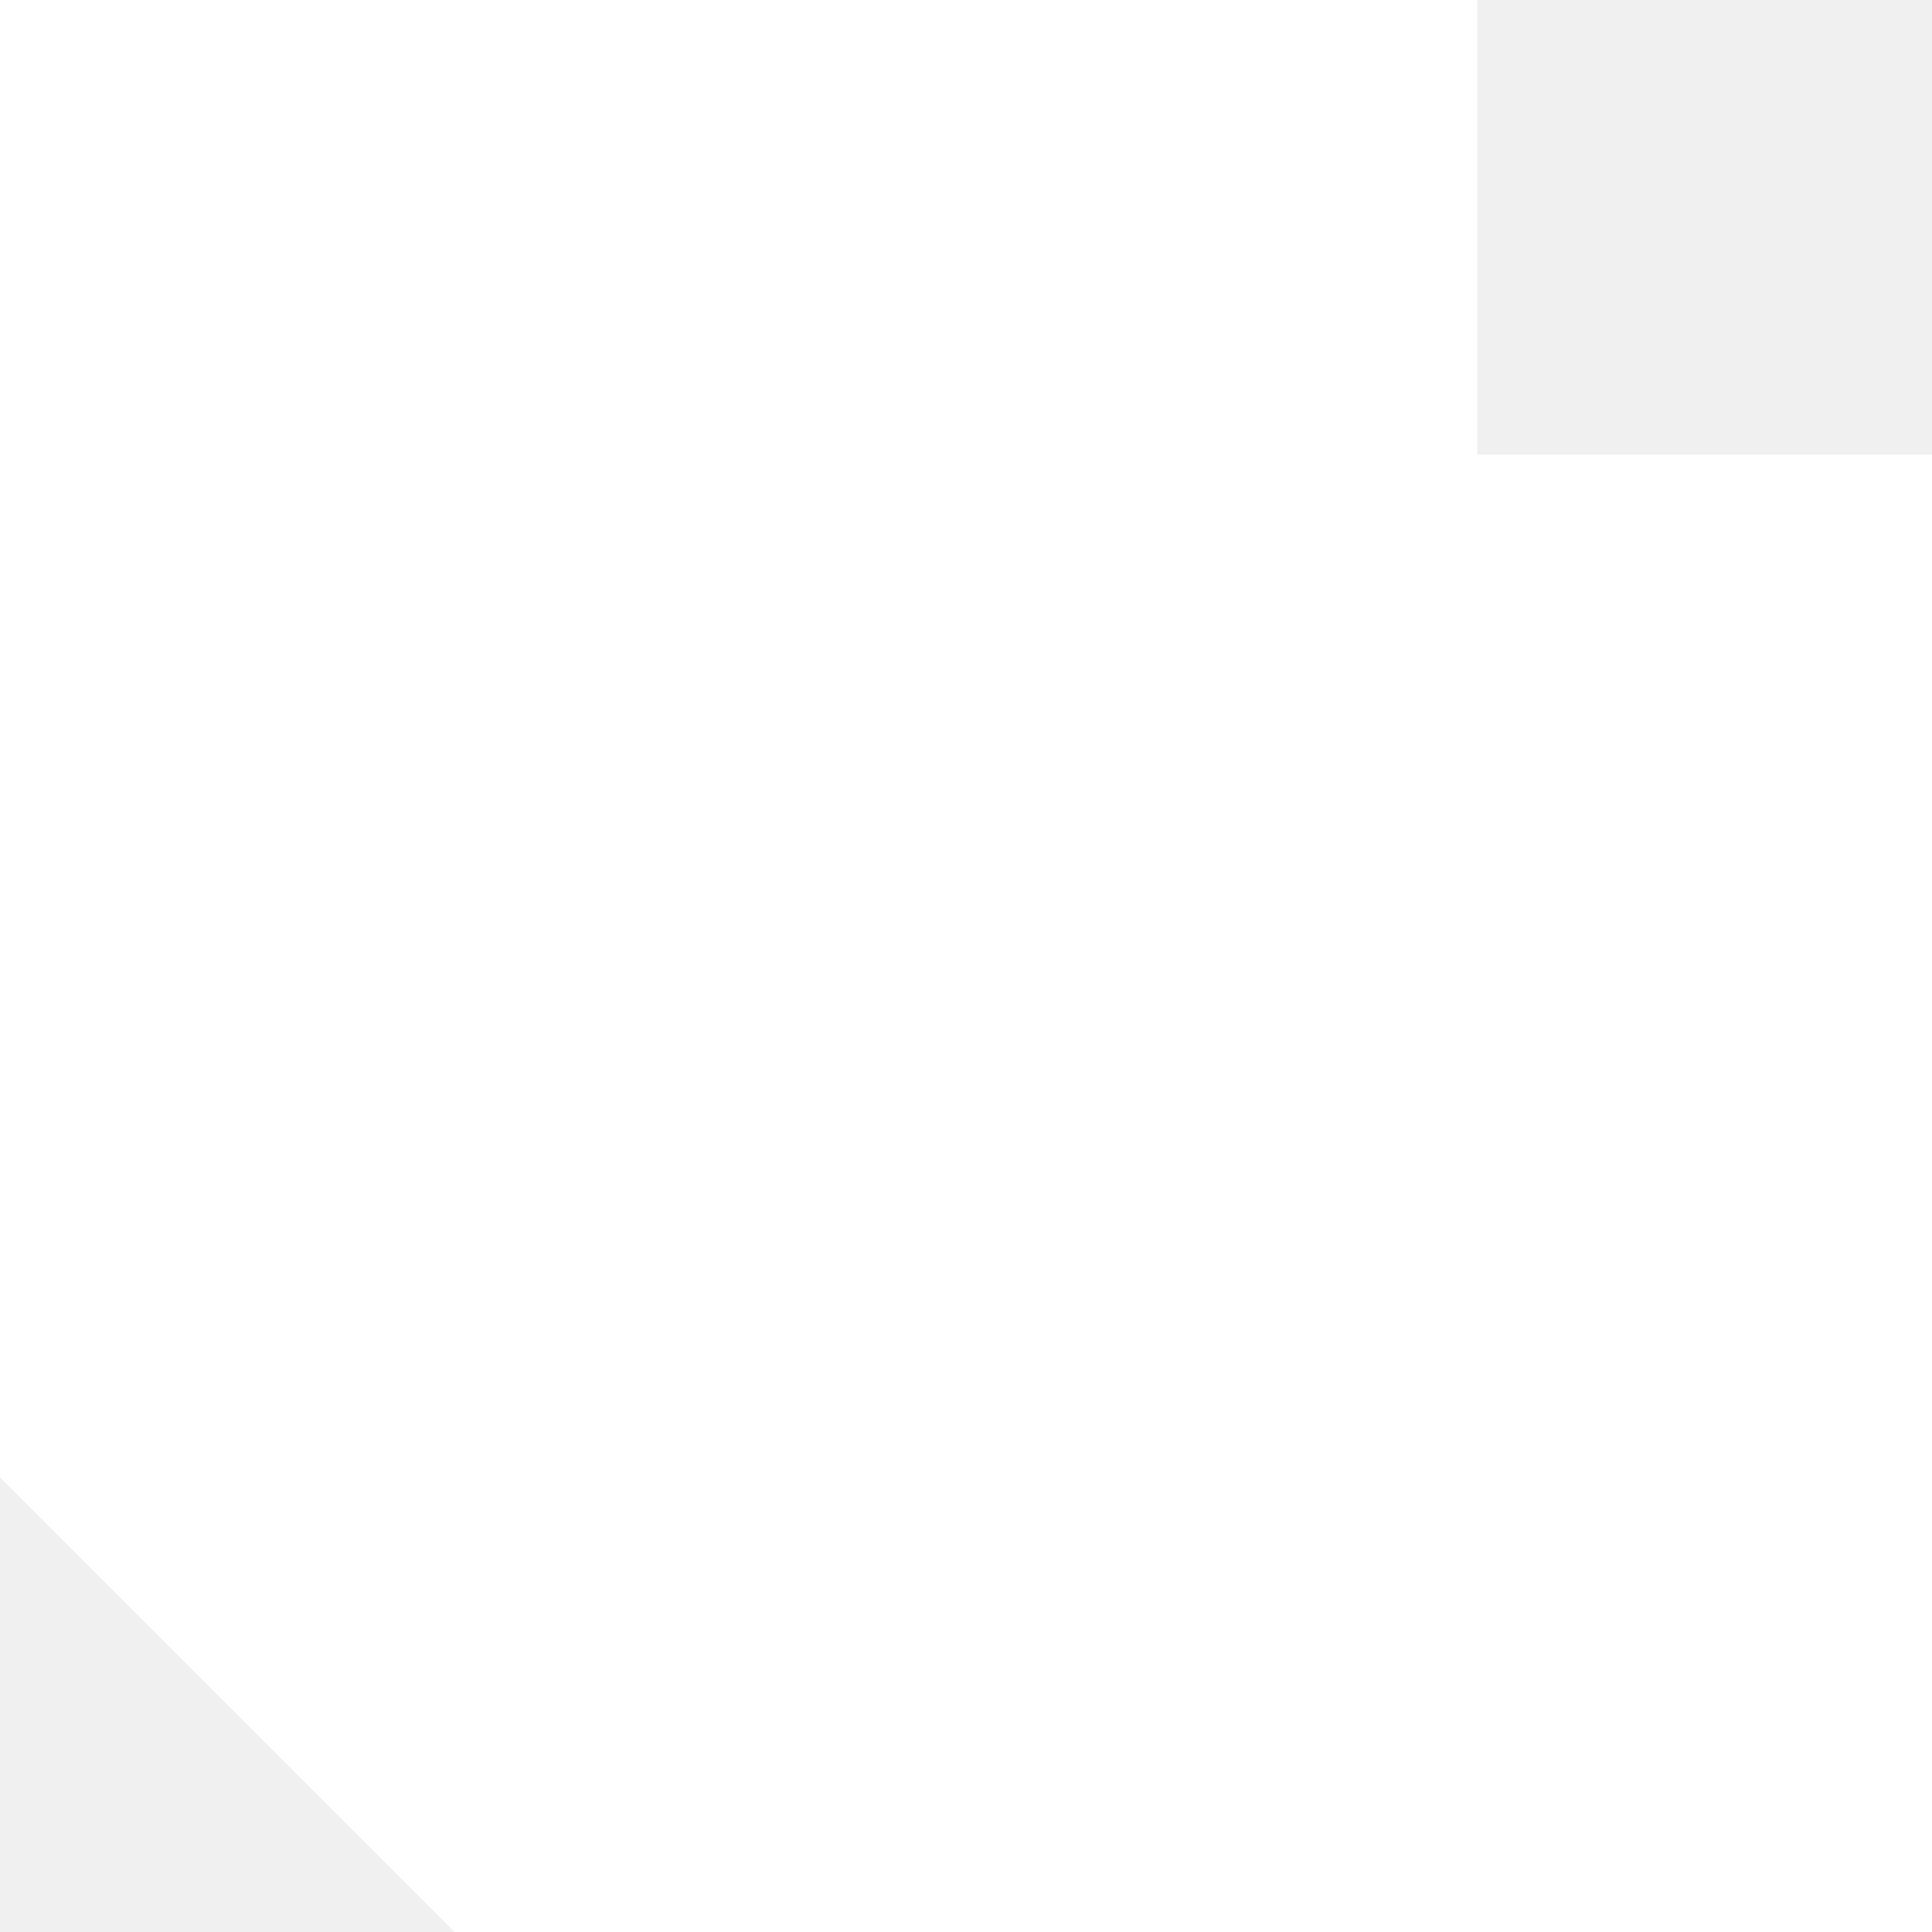
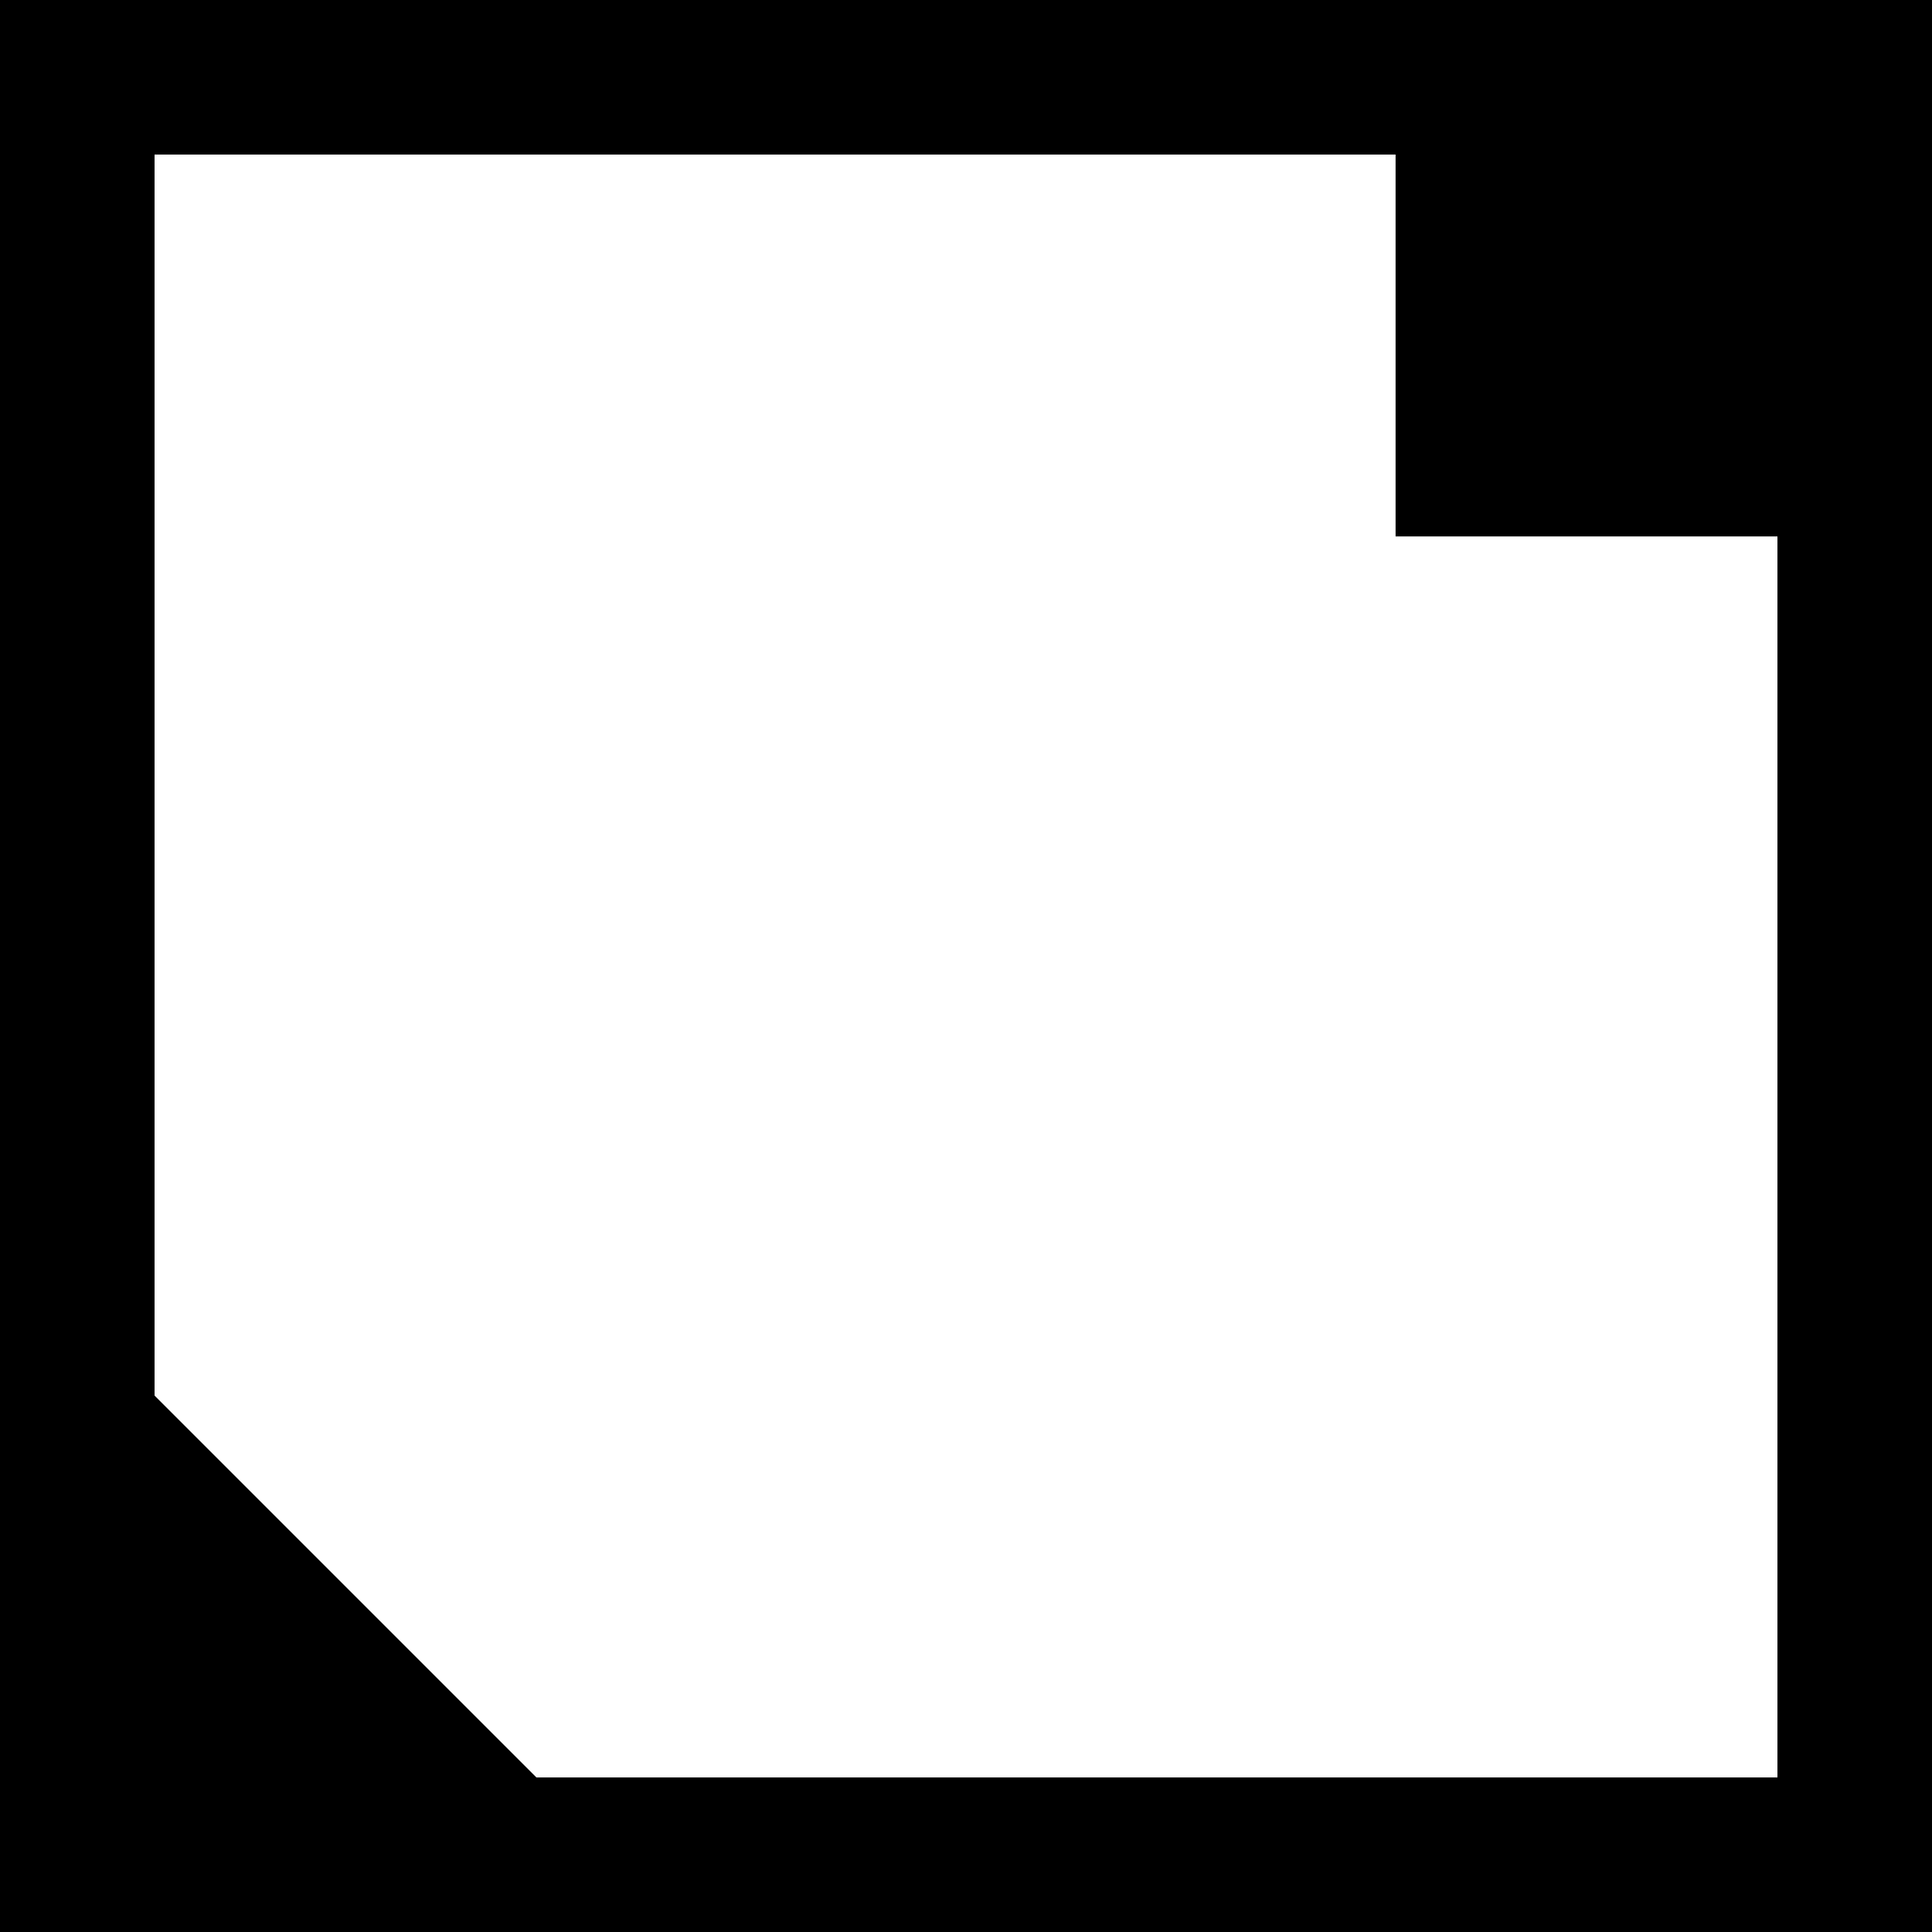
<svg xmlns="http://www.w3.org/2000/svg" viewBox="0 0 1080 1080">
  <defs>
    <style>.cls-1{fill:#fff;}</style>
  </defs>
+   <g id="Background">
+     <rect width="1080" height="1080" />
+   </g>
  <g id="Graphics">
-     <polygon class="cls-1" points="825.88 254.12 825.88 0 0 0 0 825.88 254.12 1080 1080 1080 1080 254.12 825.88 254.12" />
+     <polygon class="cls-1" points="780.14 299.86 780.14 86.4 86.4 86.4 86.4 780.14 299.86 993.6 993.6 993.6 993.6 299.86 780.14 299.86" />
  </g>
</svg>
